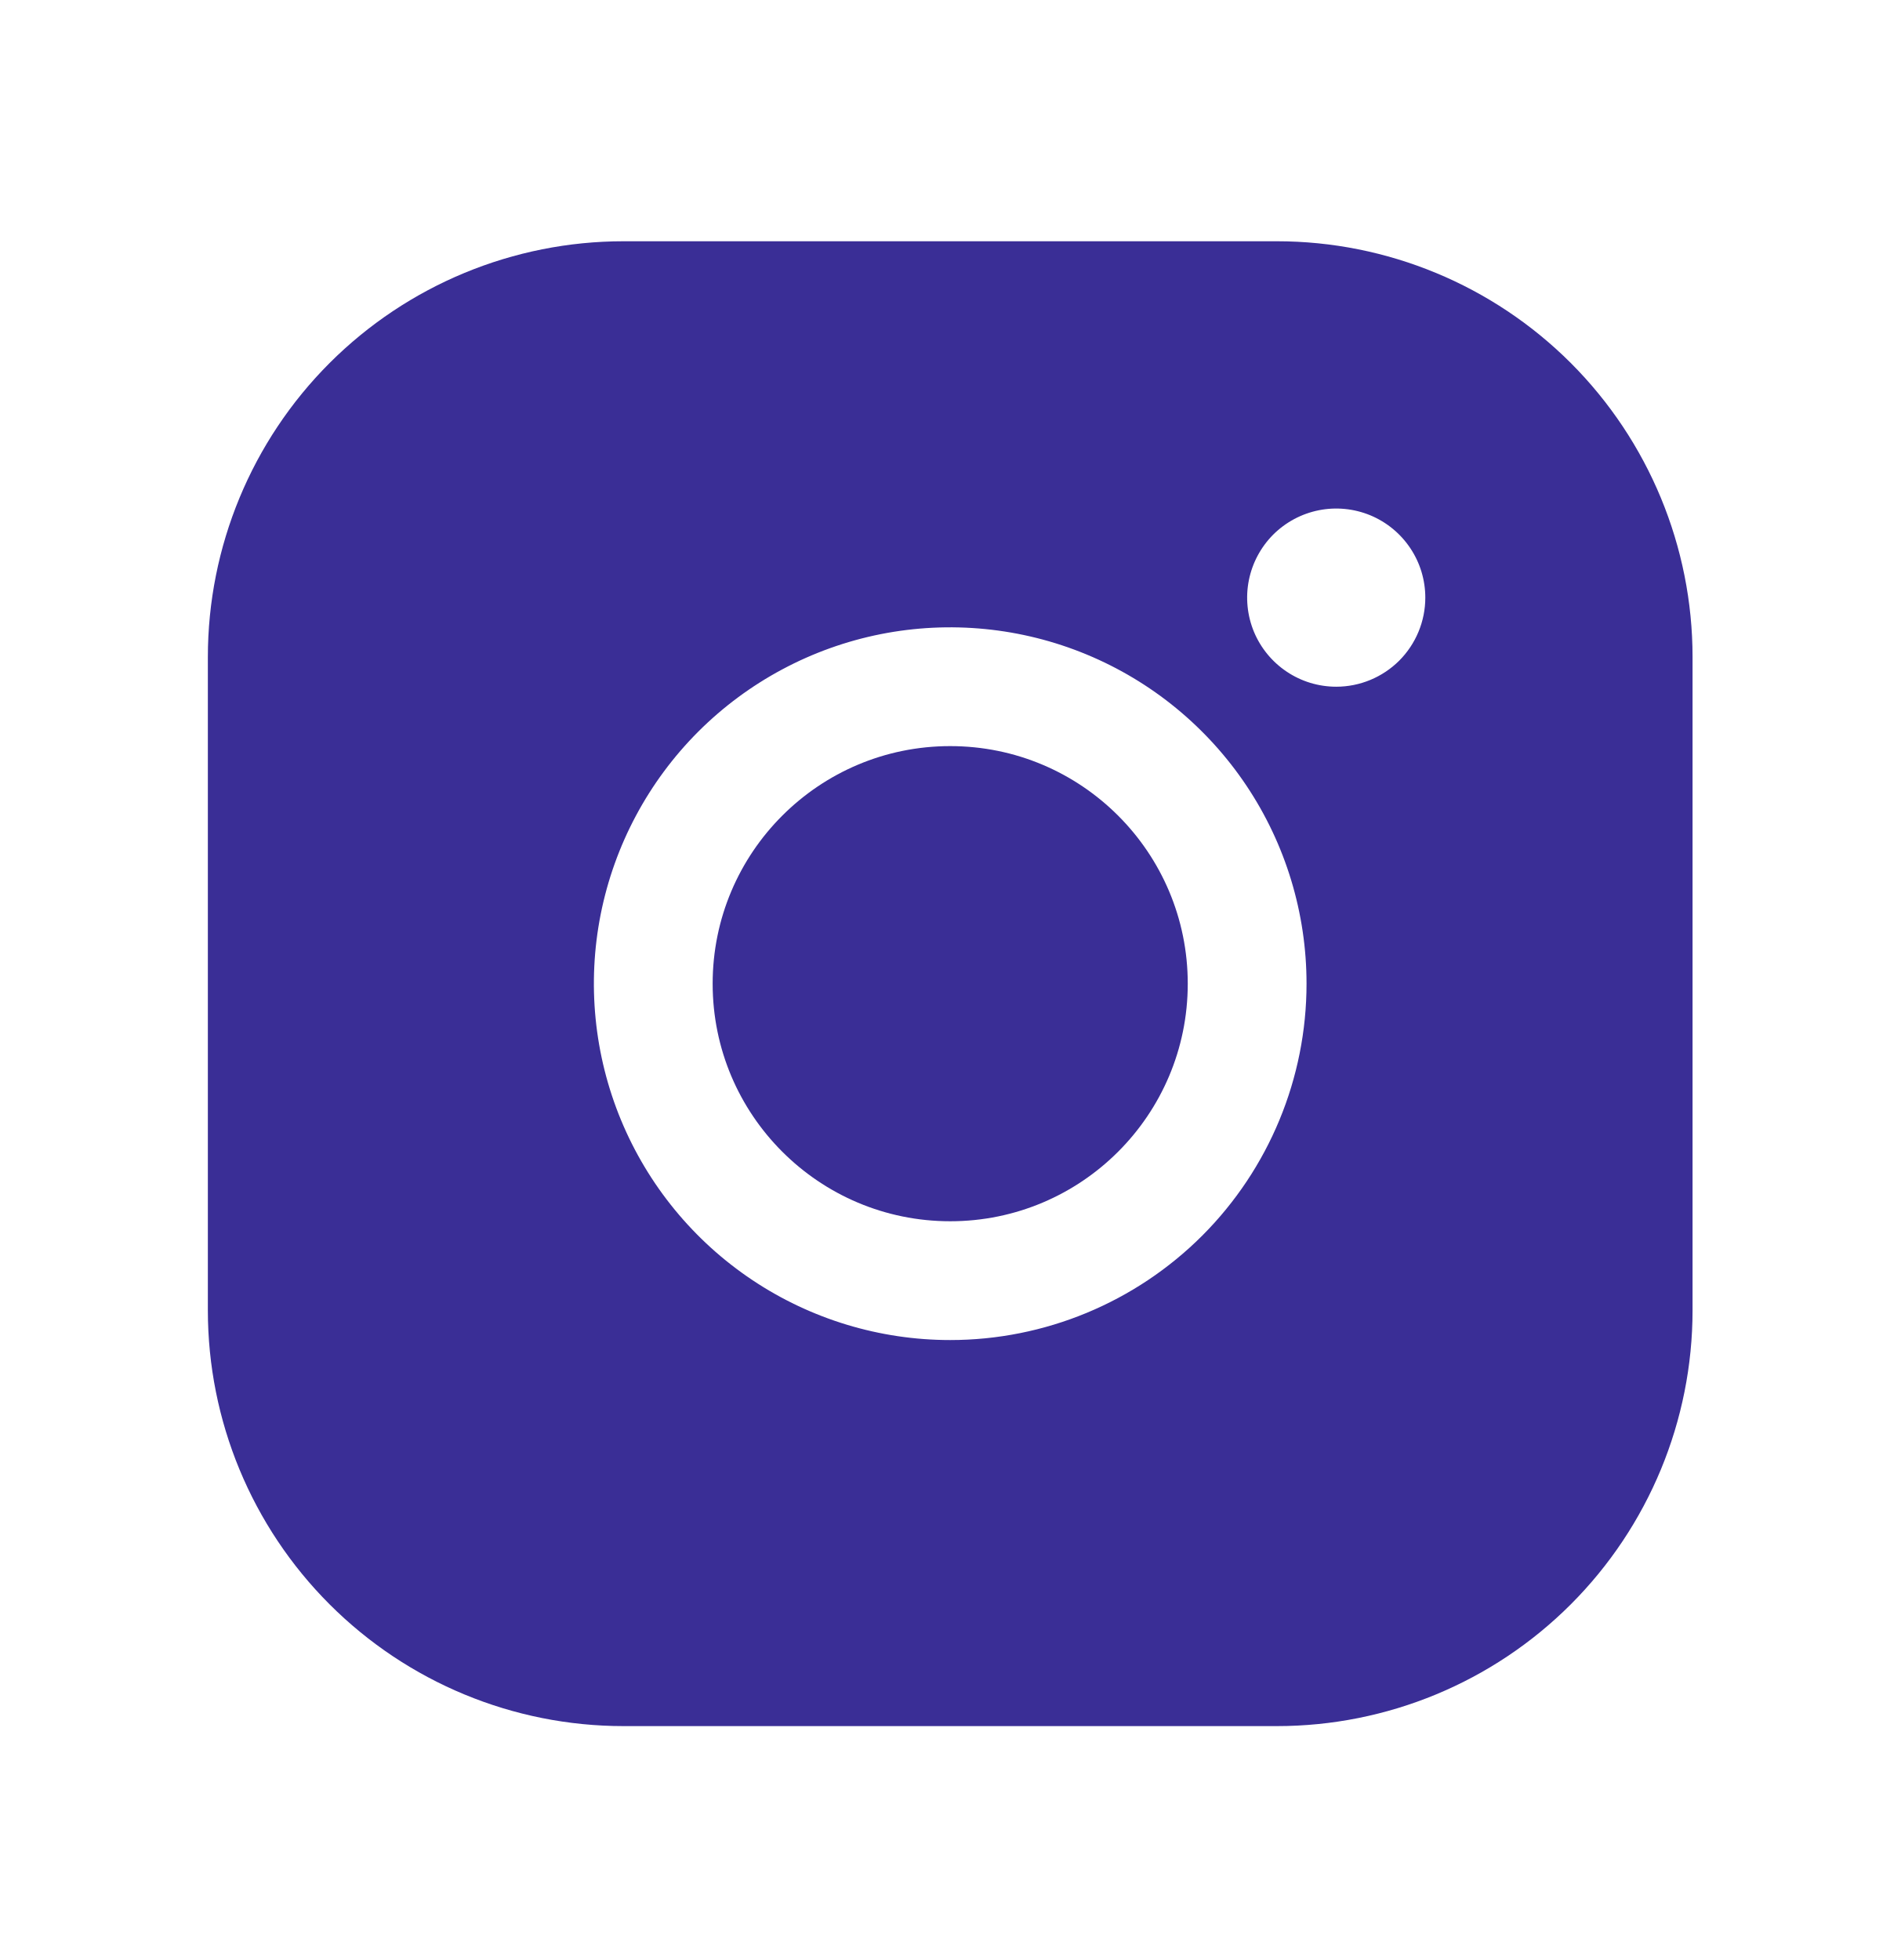
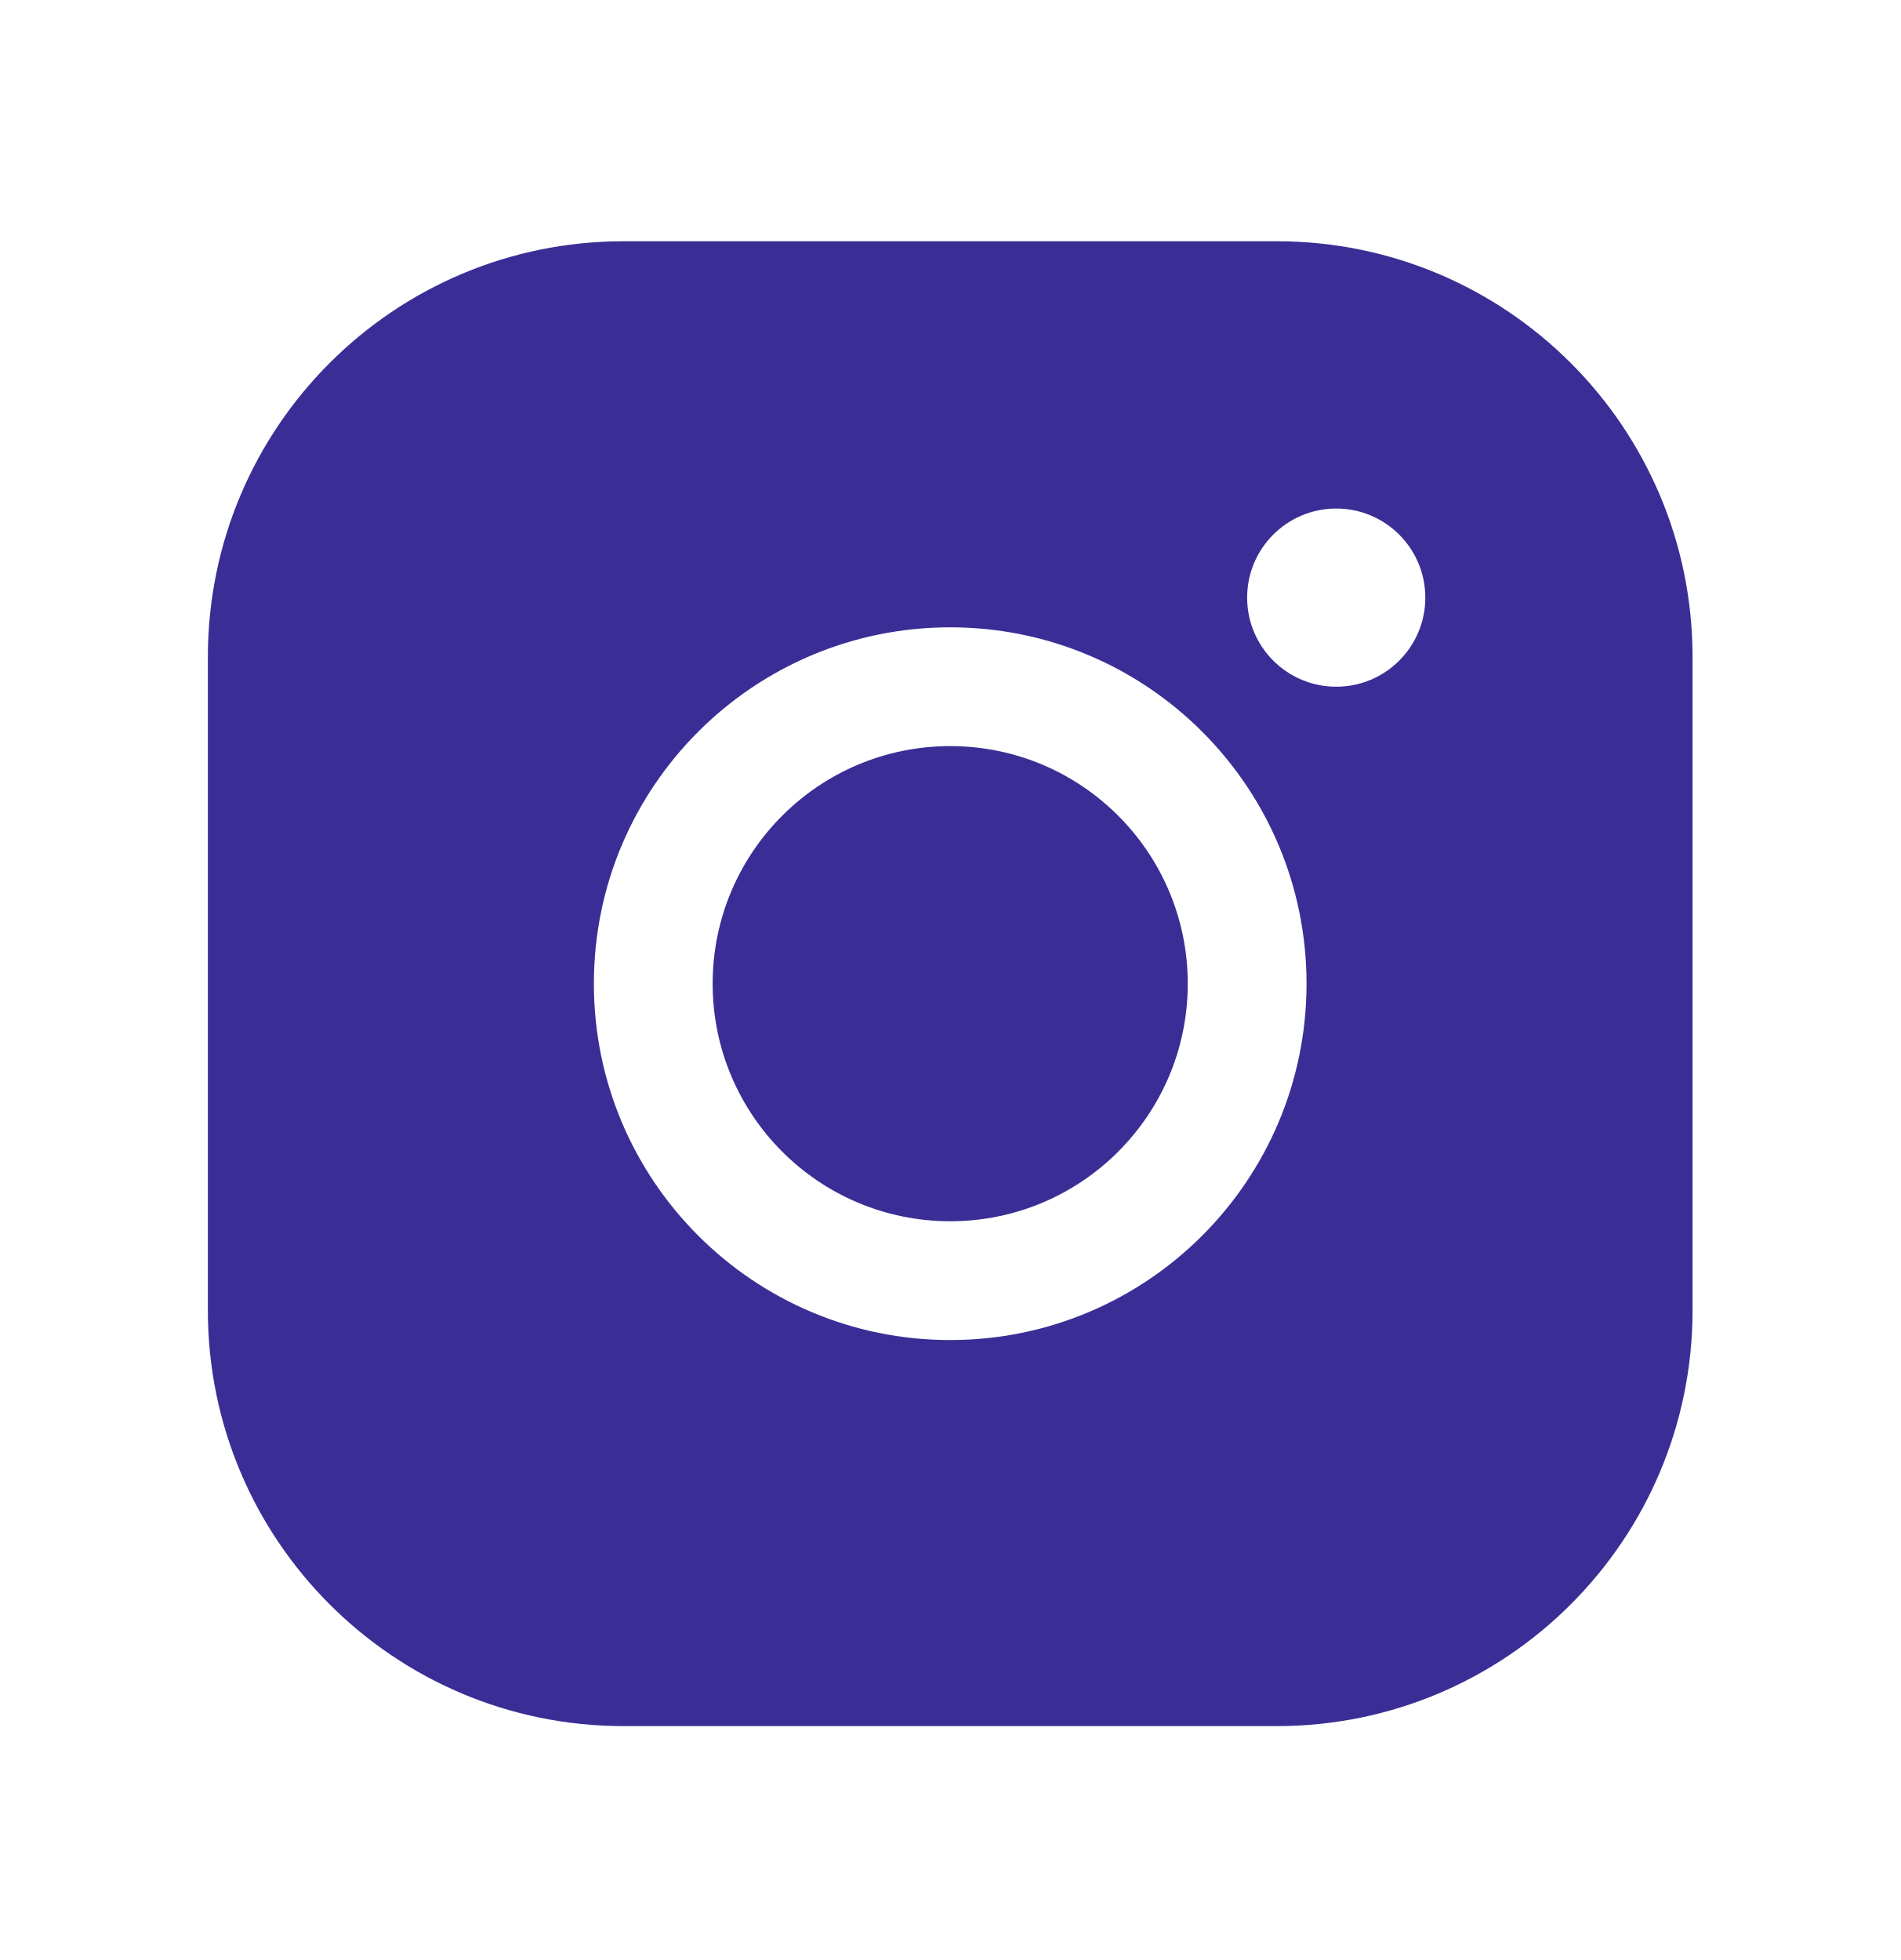
- <svg xmlns="http://www.w3.org/2000/svg" width="32" height="33" viewBox="0 0 32 33" fill="none">
-   <path d="M16 20.562C18.209 20.562 20 18.771 20 16.562C20 14.353 18.209 12.562 16 12.562C13.791 12.562 12 14.353 12 16.562C12 18.771 13.791 20.562 16 20.562Z" fill="#160883" fill-opacity="0.84" />
-   <path d="M21.5 4.062H10.5C8.643 4.062 6.863 4.8 5.55 6.112C4.237 7.425 3.5 9.206 3.5 11.062V22.062C3.5 23.919 4.237 25.699 5.55 27.012C6.863 28.325 8.643 29.062 10.5 29.062H21.5C23.357 29.062 25.137 28.325 26.45 27.012C27.762 25.699 28.5 23.919 28.5 22.062V11.062C28.5 9.206 27.762 7.425 26.45 6.112C25.137 4.8 23.357 4.062 21.5 4.062ZM16 22.562C14.813 22.562 13.653 22.21 12.667 21.551C11.68 20.892 10.911 19.954 10.457 18.858C10.003 17.762 9.884 16.555 10.115 15.392C10.347 14.228 10.918 13.159 11.757 12.319C12.597 11.48 13.666 10.909 14.829 10.677C15.993 10.446 17.2 10.565 18.296 11.019C19.392 11.473 20.329 12.242 20.989 13.229C21.648 14.215 22 15.375 22 16.562C22 18.153 21.368 19.679 20.243 20.805C19.117 21.93 17.591 22.562 16 22.562ZM22.5 11.562C22.203 11.562 21.913 11.474 21.667 11.309C21.42 11.144 21.228 10.91 21.114 10.636C21.001 10.362 20.971 10.06 21.029 9.769C21.087 9.478 21.23 9.211 21.439 9.001C21.649 8.792 21.916 8.649 22.207 8.591C22.498 8.533 22.8 8.563 23.074 8.676C23.348 8.79 23.582 8.982 23.747 9.229C23.912 9.475 24 9.765 24 10.062C24 10.46 23.842 10.841 23.561 11.123C23.279 11.404 22.898 11.562 22.5 11.562Z" fill="#160883" fill-opacity="0.84" />
+ <svg xmlns="http://www.w3.org/2000/svg" width="32" height="33" fill="none">
+   <path d="M16 20.562a4 4 0 1 0 0-8 4 4 0 0 0 0 8Z" fill="#160883" fill-opacity=".84" />
+   <path d="M21.5 4.062h-11a7 7 0 0 0-7 7v11a7 7 0 0 0 7 7h11a7 7 0 0 0 7-7v-11a7 7 0 0 0-7-7Zm-5.5 18.5a6 6 0 1 1 0-12 6 6 0 0 1 0 12Zm6.5-11a1.5 1.5 0 1 1 0-3 1.5 1.5 0 0 1 0 3Z" fill="#160883" fill-opacity=".84" />
</svg>
